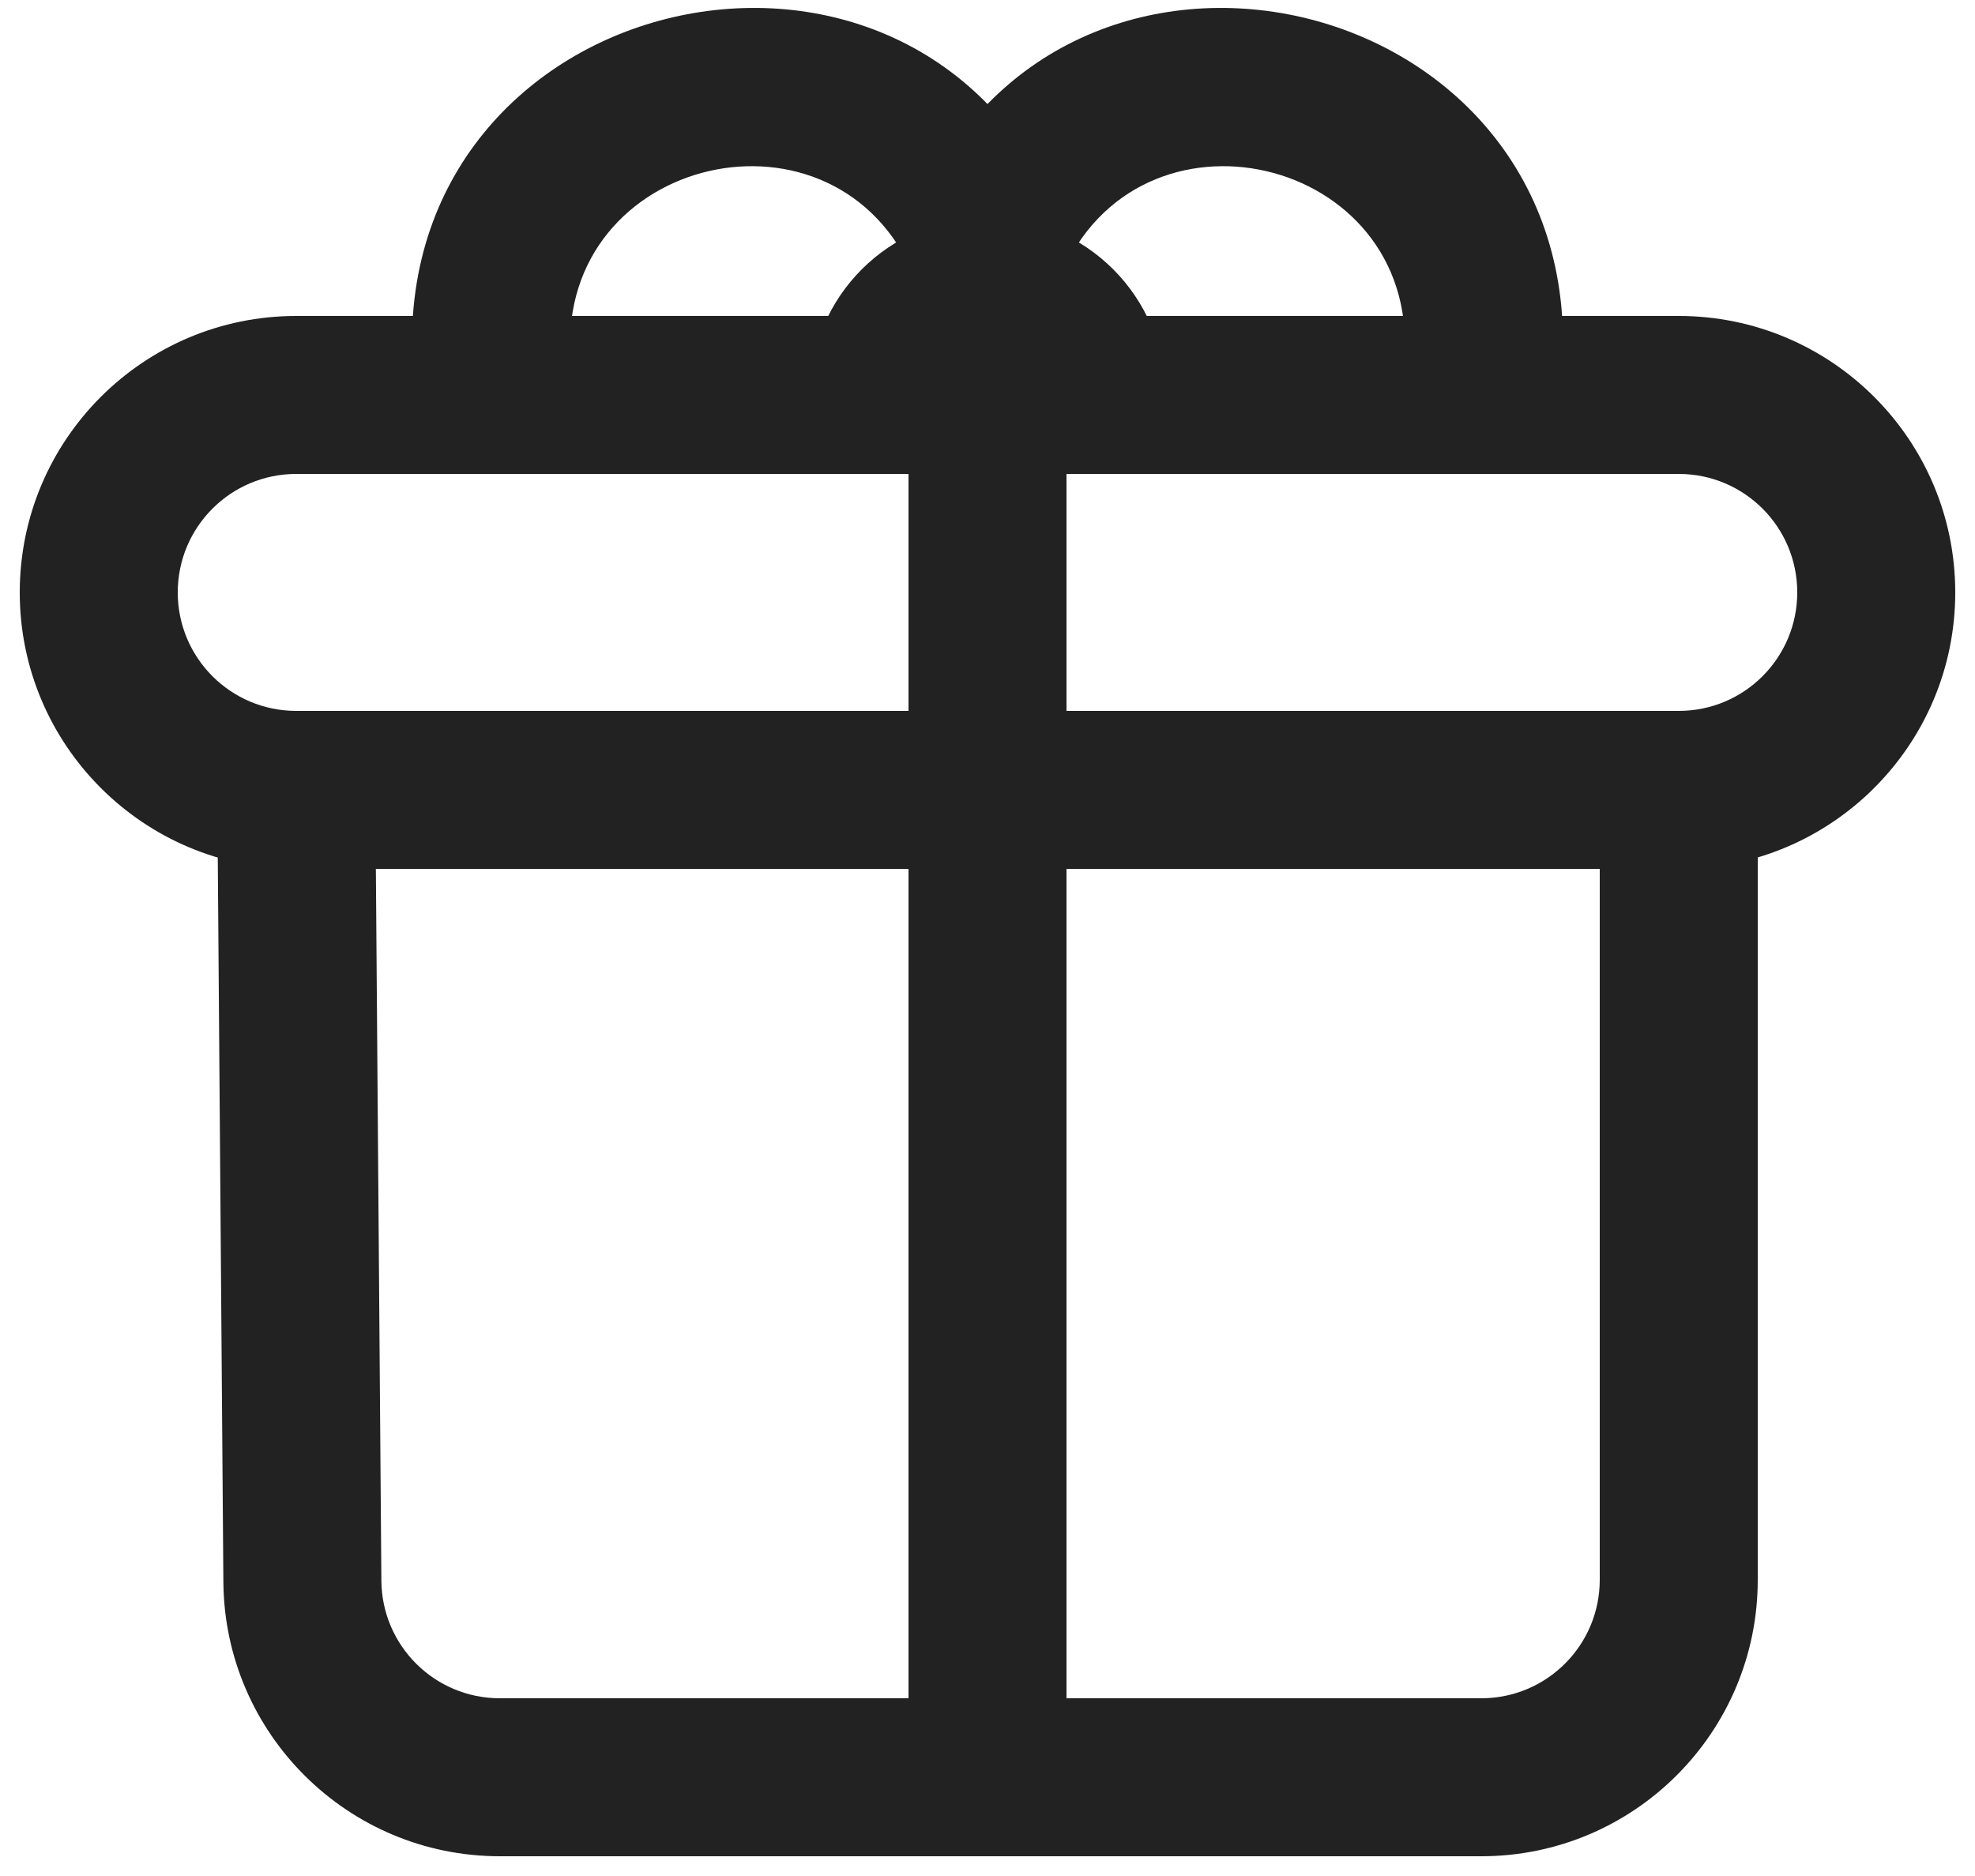
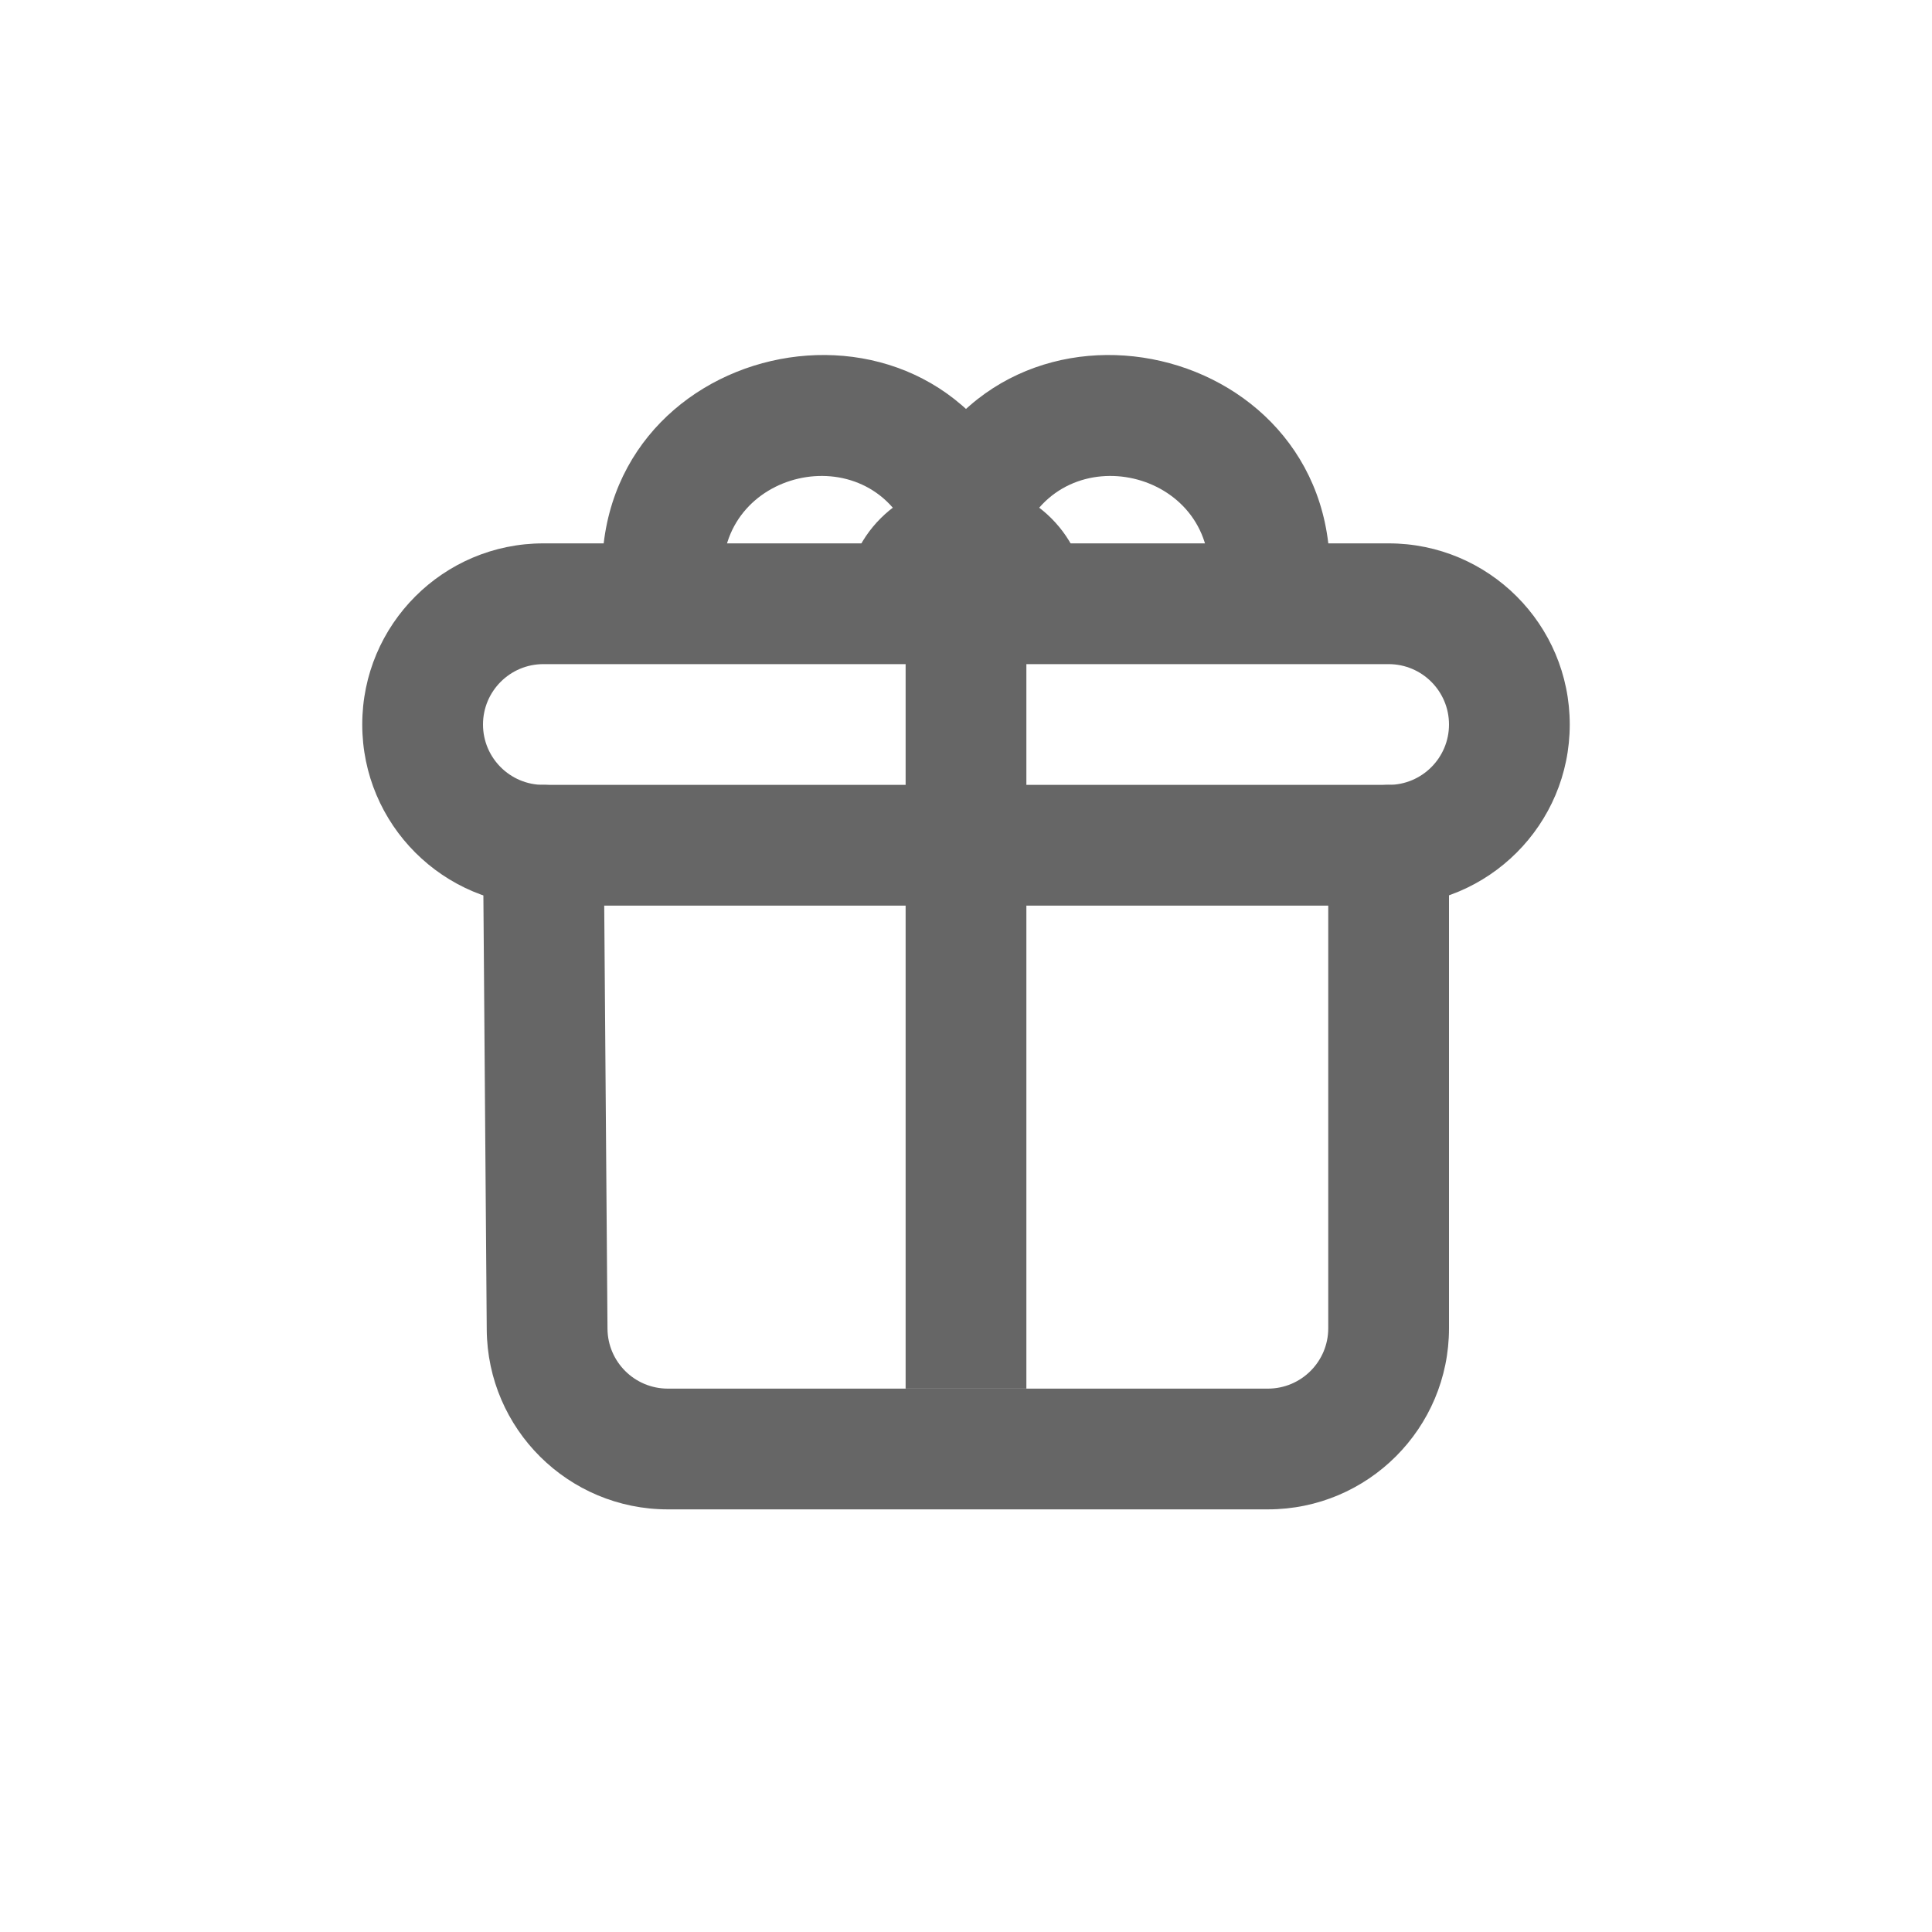
- <svg xmlns="http://www.w3.org/2000/svg" width="20" height="19" viewBox="0 0 20 19" fill="none">
-   <path fill-rule="evenodd" clip-rule="evenodd" d="M17 3.2C18.546 3.2 19.8 4.454 19.8 6C19.8 7.546 18.546 8.8 17 8.8L3 8.8C1.454 8.8 0.2 7.546 0.2 6C0.2 4.454 1.454 3.2 3 3.2L17 3.2ZM18.2 6C18.2 5.337 17.663 4.8 17 4.8H3C2.337 4.8 1.8 5.337 1.8 6C1.8 6.663 2.337 7.2 3 7.2L17 7.2C17.663 7.2 18.2 6.663 18.2 6Z" fill="#222222" />
-   <path fill-rule="evenodd" clip-rule="evenodd" d="M17 7.2C17.442 7.2 17.8 7.558 17.8 8V16C17.8 17.546 16.546 18.8 15 18.8H5.062C3.524 18.8 2.274 17.559 2.262 16.022L2.2 8.006C2.197 7.564 2.552 7.203 2.994 7.2C3.436 7.197 3.797 7.552 3.8 7.994L3.862 16.009C3.867 16.668 4.402 17.2 5.062 17.2H15C15.663 17.2 16.2 16.663 16.2 16V8C16.2 7.558 16.558 7.2 17 7.2Z" fill="#222222" />
-   <path fill-rule="evenodd" clip-rule="evenodd" d="M9.2 18L9.2 4L10.8 4L10.8 18H9.2Z" fill="#222222" />
-   <path fill-rule="evenodd" clip-rule="evenodd" d="M10.739 2.806C11.522 0.914 14.35 1.568 14.223 3.612L14.201 3.95L15.798 4.05L15.82 3.712C16.06 -0.136 10.735 -1.368 9.261 2.194L10.739 2.806Z" fill="#222222" />
-   <path fill-rule="evenodd" clip-rule="evenodd" d="M9.261 2.806C8.478 0.914 5.65 1.568 5.777 3.612L5.798 3.95L4.202 4.05L4.18 3.712C3.94 -0.136 9.265 -1.368 10.739 2.194L9.261 2.806Z" fill="#222222" />
-   <path fill-rule="evenodd" clip-rule="evenodd" d="M10 3.8C9.89 3.8 9.8 3.89 9.8 4H8.2C8.2 3.006 9.006 2.2 10 2.2C10.994 2.2 11.8 3.006 11.8 4H10.2C10.2 3.89 10.111 3.8 10 3.8Z" fill="#222222" />
+ <svg xmlns="http://www.w3.org/2000/svg" width="32" height="32" viewBox="0 0 32 32" fill="none">
+   <path fill-rule="evenodd" clip-rule="evenodd" d="M23 9C24.657 9 26 10.343 26 12C26 13.657 24.657 15 23 15H9C7.343 15 6 13.657 6 12C6 10.343 7.343 9 9 9L23 9ZM24 12C24 11.448 23.552 11 23 11H9C8.448 11 8 11.448 8 12C8 12.552 8.448 13 9 13H23C23.552 13 24 12.552 24 12Z" fill="#666666" />
+   <path fill-rule="evenodd" clip-rule="evenodd" d="M23 13C23.552 13 24 13.448 24 14V22C24 23.657 22.657 25 21 25H11.062C9.414 25 8.074 23.671 8.062 22.023L8 14.008C7.996 13.455 8.44 13.004 8.992 13C9.545 12.996 9.996 13.44 10 13.992L10.062 22.008C10.066 22.557 10.512 23 11.062 23H21C21.552 23 22 22.552 22 22V14C22 13.448 22.448 13 23 13Z" fill="#666666" />
+   <path fill-rule="evenodd" clip-rule="evenodd" d="M15 23L15 10H17L17 23L15 23Z" fill="#666666" />
+   <path fill-rule="evenodd" clip-rule="evenodd" d="M16.924 8.882C17.62 7.199 20.137 7.781 20.023 9.599L20.002 9.938L21.998 10.062L22.019 9.724C22.274 5.651 16.636 4.347 15.076 8.118L16.924 8.882Z" fill="#666666" />
+   <path fill-rule="evenodd" clip-rule="evenodd" d="M15.076 8.882C14.38 7.199 11.863 7.781 11.977 9.599L11.998 9.938L10.002 10.062L9.981 9.724C9.726 5.651 15.364 4.347 16.924 8.118L15.076 8.882Z" fill="#666666" />
+   <path fill-rule="evenodd" clip-rule="evenodd" d="M14 10C14 8.895 14.895 8 16 8C17.105 8 18 8.895 18 10H14Z" fill="#666666" />
</svg>
